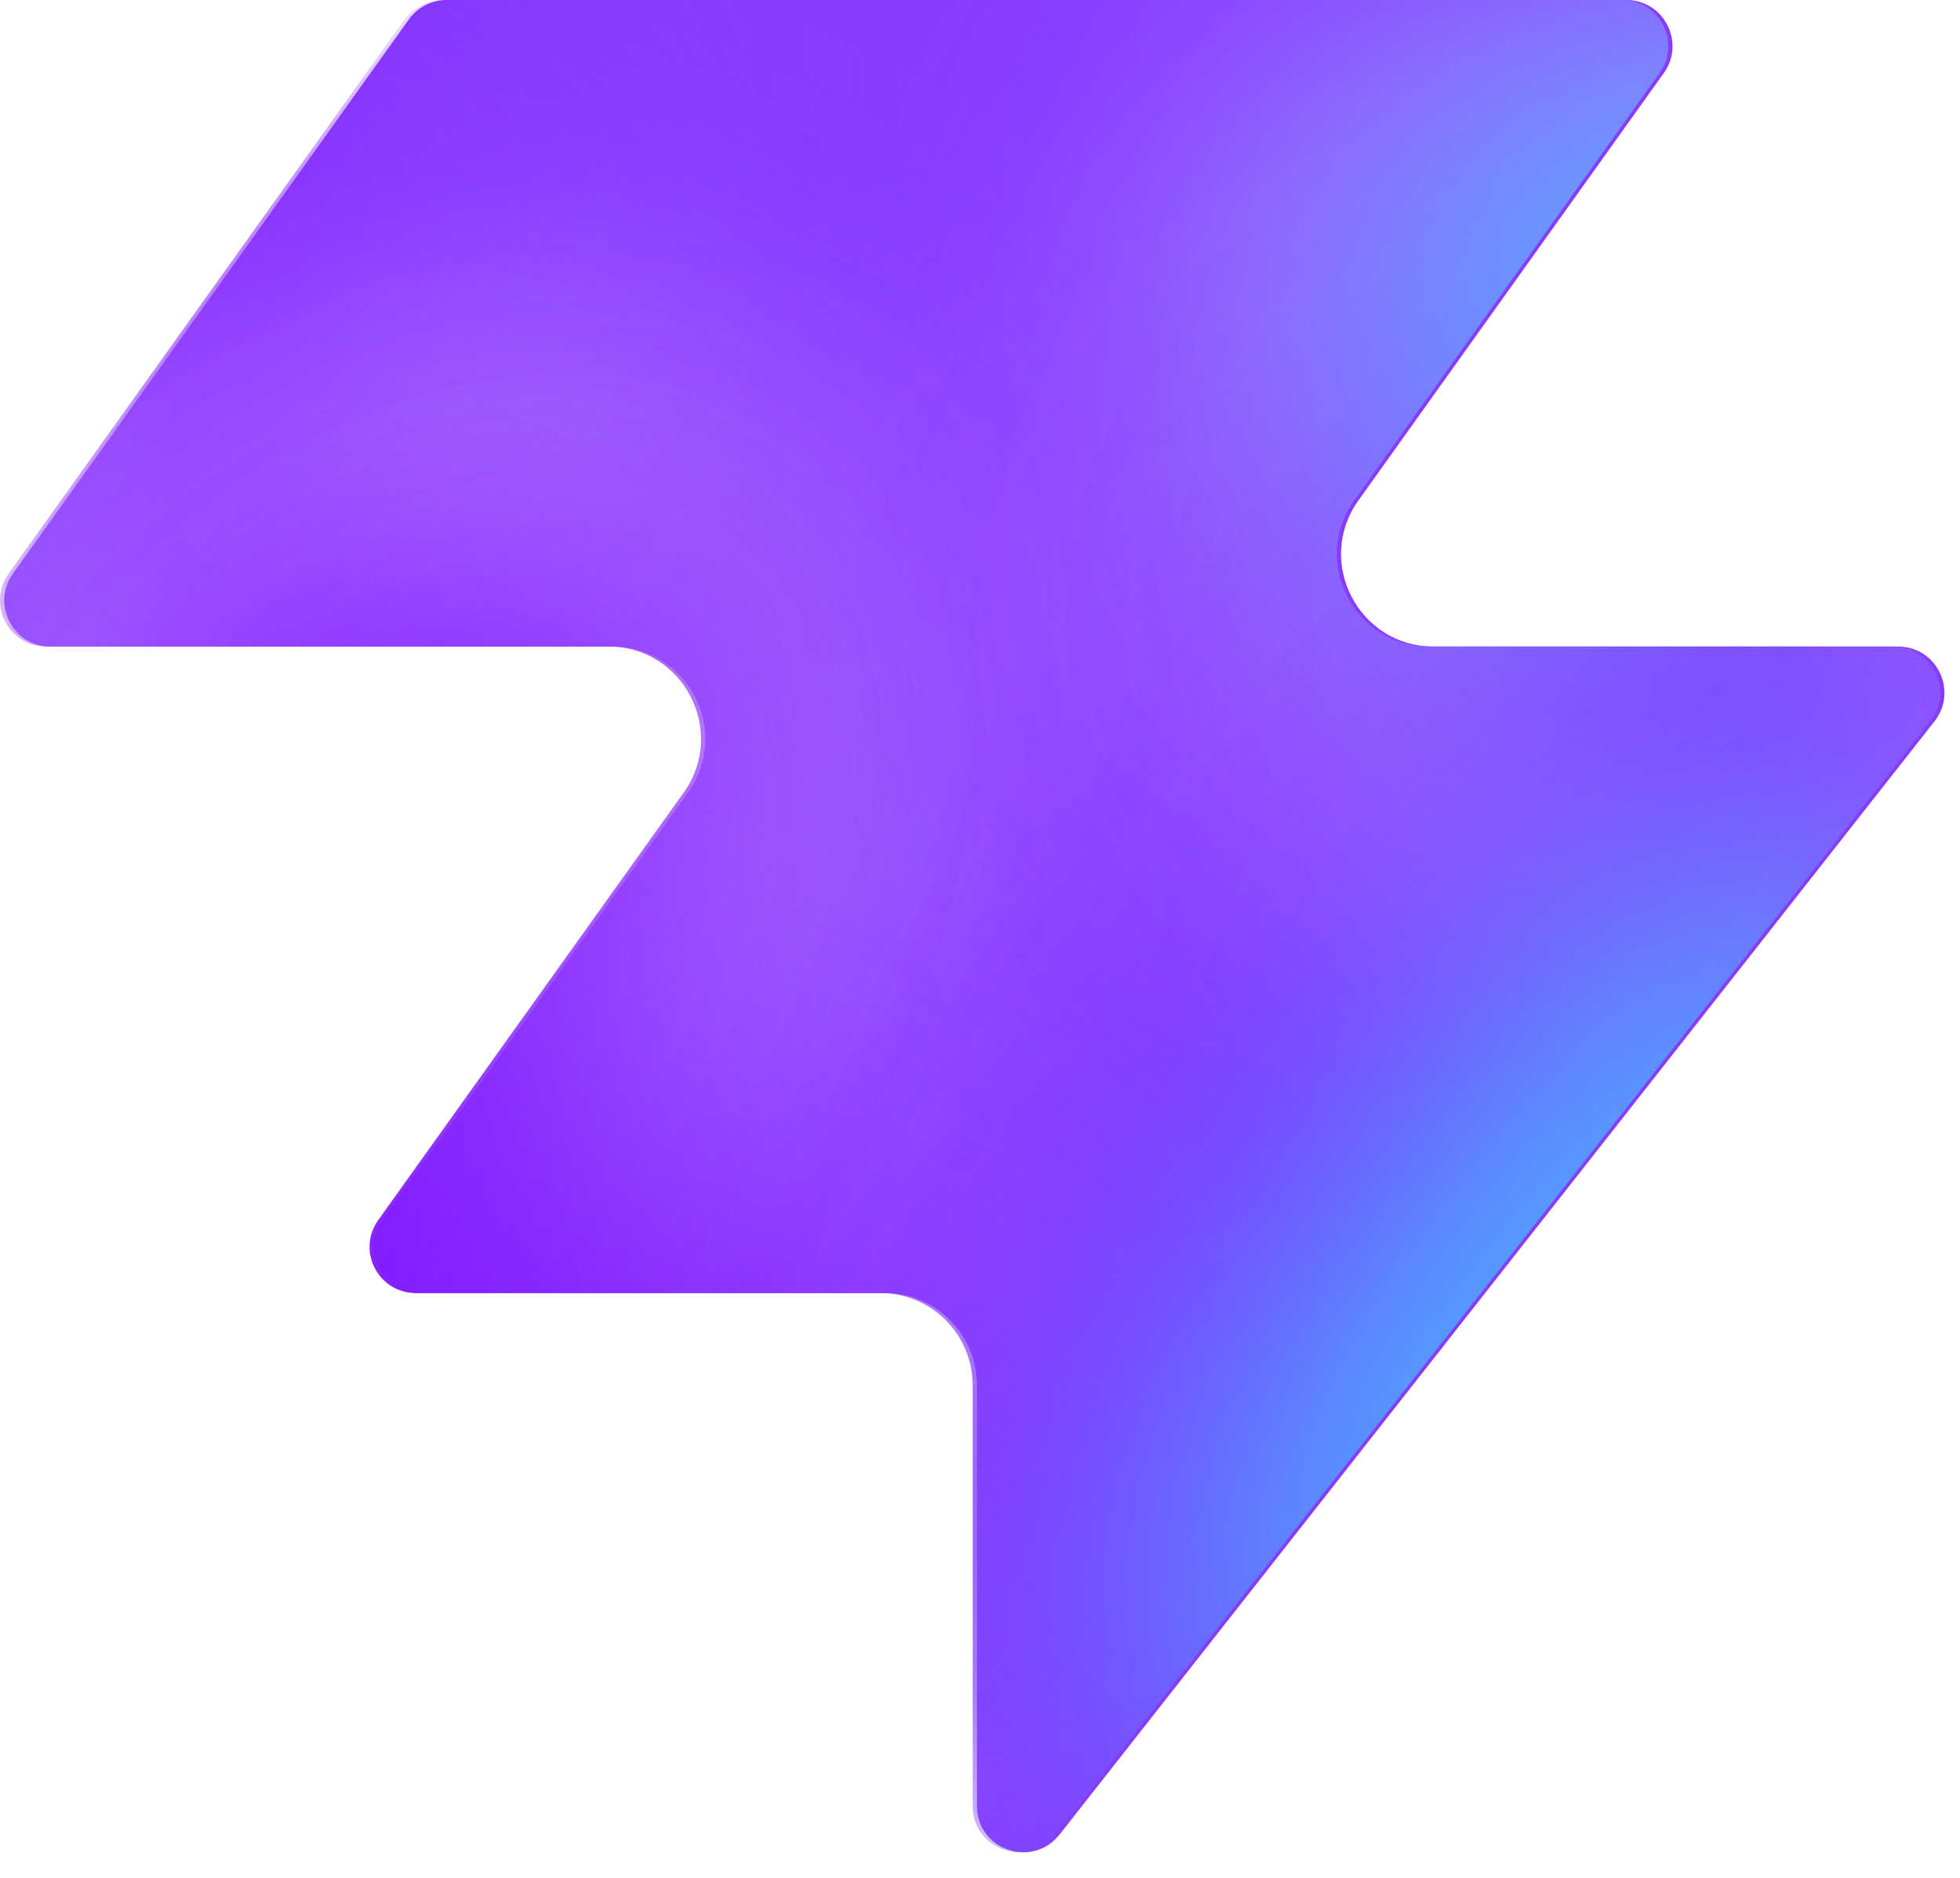
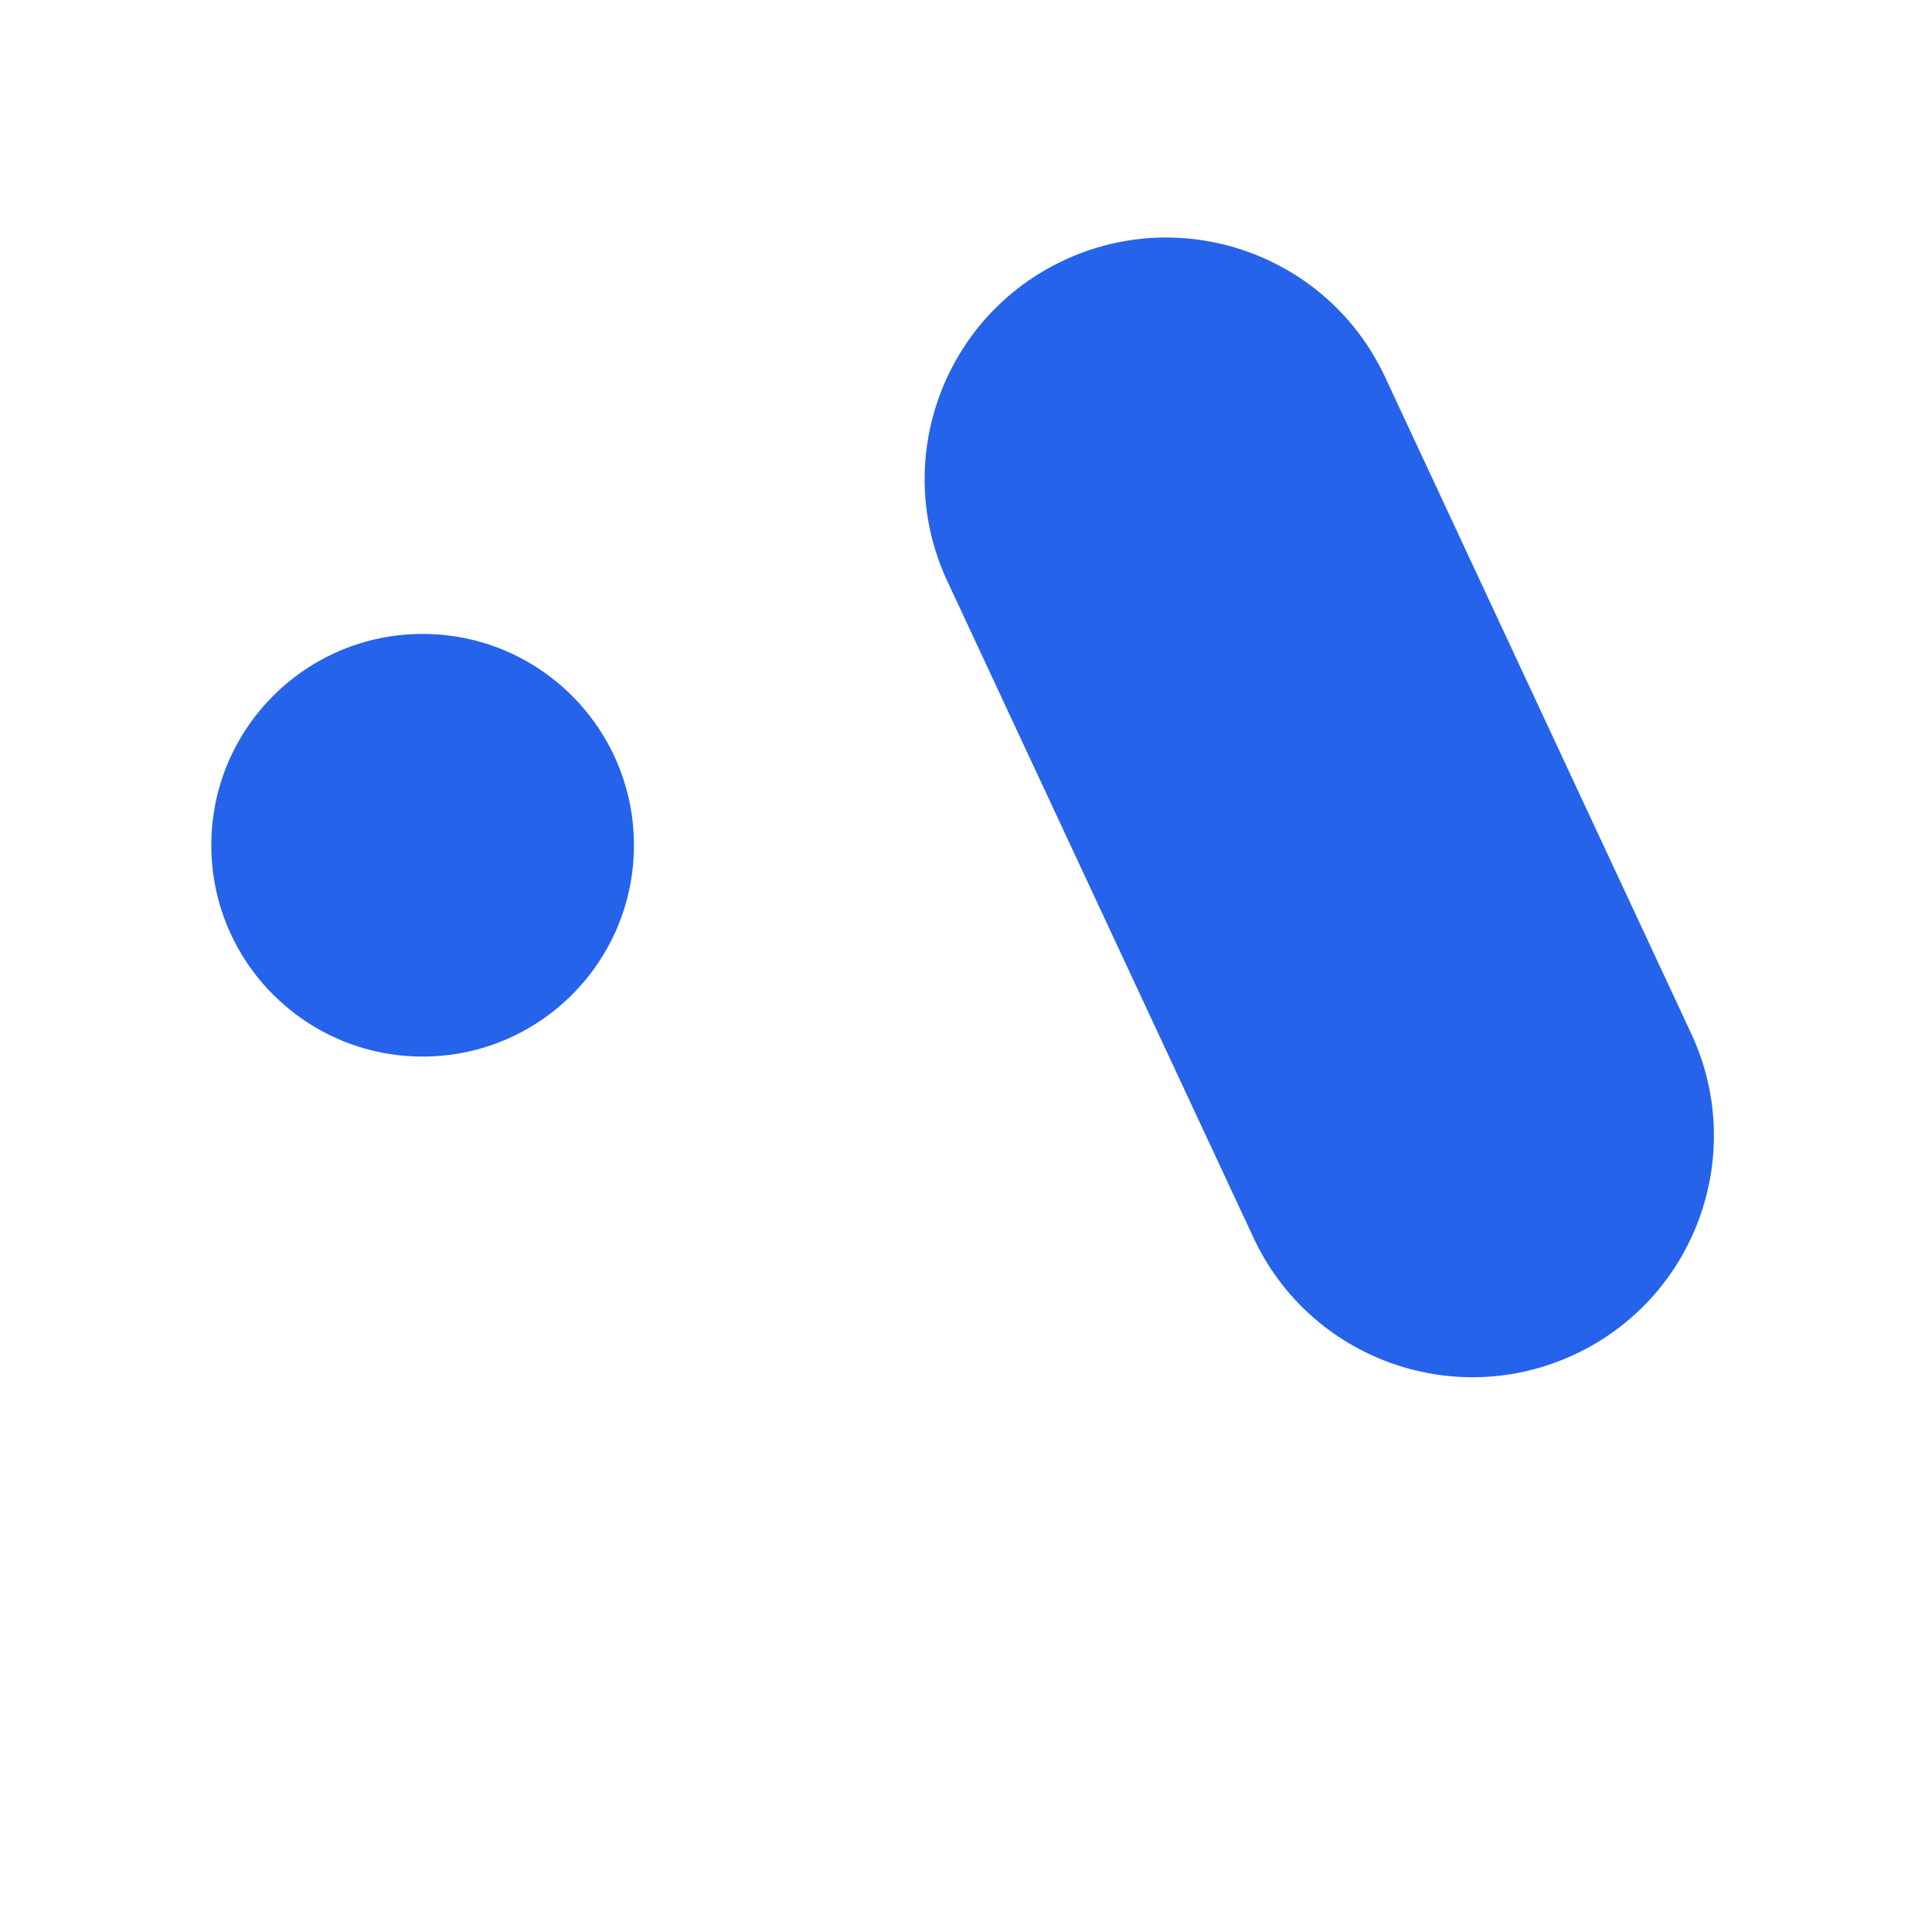
- <svg xmlns="http://www.w3.org/2000/svg" width="48" height="46" fill="none" viewBox="0 0 48 46">
-   <path fill="#863bff" d="M25.946 44.938c-.664.845-2.021.375-2.021-.698V33.937a2.26 2.26 0 0 0-2.262-2.262H10.287c-.92 0-1.456-1.04-.92-1.788l7.48-10.471c1.07-1.497 0-3.578-1.842-3.578H1.237c-.92 0-1.456-1.04-.92-1.788L10.013.474c.214-.297.556-.474.92-.474h28.894c.92 0 1.456 1.04.92 1.788l-7.48 10.471c-1.07 1.498 0 3.579 1.842 3.579h11.377c.943 0 1.473 1.088.89 1.83L25.947 44.94z" style="fill:#863bff;fill:color(display-p3 .525 .23 1);fill-opacity:1" />
-   <mask id="a" width="48" height="46" x="0" y="0" maskUnits="userSpaceOnUse" style="mask-type:alpha">
-     <path fill="#000" d="M25.842 44.938c-.664.844-2.021.375-2.021-.698V33.937a2.26 2.26 0 0 0-2.262-2.262H10.183c-.92 0-1.456-1.04-.92-1.788l7.48-10.471c1.07-1.498 0-3.579-1.842-3.579H1.133c-.92 0-1.456-1.04-.92-1.787L9.91.473c.214-.297.556-.474.92-.474h28.894c.92 0 1.456 1.04.92 1.788l-7.48 10.471c-1.07 1.498 0 3.578 1.842 3.578h11.377c.943 0 1.473 1.088.89 1.832L25.843 44.94z" style="fill:#000;fill-opacity:1" />
-   </mask>
-   <g mask="url(#a)">
-     <g filter="url(#b)">
-       <ellipse cx="5.508" cy="14.704" fill="#ede6ff" rx="5.508" ry="14.704" style="fill:#ede6ff;fill:color(display-p3 .927 .903 1);fill-opacity:1" transform="matrix(.00324 1 1 -.00324 -4.47 31.516)" />
-     </g>
-     <g filter="url(#c)">
-       <ellipse cx="10.399" cy="29.851" fill="#ede6ff" rx="10.399" ry="29.851" style="fill:#ede6ff;fill:color(display-p3 .927 .903 1);fill-opacity:1" transform="matrix(.00324 1 1 -.00324 -39.328 7.883)" />
-     </g>
-     <g filter="url(#d)">
-       <ellipse cx="5.508" cy="30.487" fill="#7e14ff" rx="5.508" ry="30.487" style="fill:#7e14ff;fill:color(display-p3 .492 .077 1);fill-opacity:1" transform="rotate(89.814 -25.913 -14.639)scale(1 -1)" />
-     </g>
-     <g filter="url(#e)">
-       <ellipse cx="5.508" cy="30.599" fill="#7e14ff" rx="5.508" ry="30.599" style="fill:#7e14ff;fill:color(display-p3 .492 .077 1);fill-opacity:1" transform="rotate(89.814 -32.644 -3.334)scale(1 -1)" />
-     </g>
-     <g filter="url(#f)">
-       <ellipse cx="5.508" cy="30.599" fill="#7e14ff" rx="5.508" ry="30.599" style="fill:#7e14ff;fill:color(display-p3 .492 .077 1);fill-opacity:1" transform="matrix(.00324 1 1 -.00324 -34.34 30.47)" />
-     </g>
-     <g filter="url(#g)">
-       <ellipse cx="14.072" cy="22.078" fill="#ede6ff" rx="14.072" ry="22.078" style="fill:#ede6ff;fill:color(display-p3 .927 .903 1);fill-opacity:1" transform="rotate(93.35 24.506 48.493)scale(-1 1)" />
-     </g>
-     <g filter="url(#h)">
-       <ellipse cx="3.47" cy="21.501" fill="#7e14ff" rx="3.47" ry="21.501" style="fill:#7e14ff;fill:color(display-p3 .492 .077 1);fill-opacity:1" transform="rotate(89.009 28.708 47.59)scale(-1 1)" />
-     </g>
-     <g filter="url(#i)">
-       <ellipse cx="3.47" cy="21.501" fill="#7e14ff" rx="3.47" ry="21.501" style="fill:#7e14ff;fill:color(display-p3 .492 .077 1);fill-opacity:1" transform="rotate(89.009 28.708 47.59)scale(-1 1)" />
-     </g>
-     <g filter="url(#j)">
-       <ellipse cx=".387" cy="8.972" fill="#7e14ff" rx="4.407" ry="29.108" style="fill:#7e14ff;fill:color(display-p3 .492 .077 1);fill-opacity:1" transform="rotate(39.51 .387 8.972)" />
-     </g>
-     <g filter="url(#k)">
-       <ellipse cx="47.523" cy="-6.092" fill="#7e14ff" rx="4.407" ry="29.108" style="fill:#7e14ff;fill:color(display-p3 .492 .077 1);fill-opacity:1" transform="rotate(37.892 47.523 -6.092)" />
-     </g>
-     <g filter="url(#l)">
-       <ellipse cx="41.412" cy="6.333" fill="#47bfff" rx="5.971" ry="9.665" style="fill:#47bfff;fill:color(display-p3 .28 .748 1);fill-opacity:1" transform="rotate(37.892 41.412 6.333)" />
-     </g>
-     <g filter="url(#m)">
-       <ellipse cx="-1.879" cy="38.332" fill="#7e14ff" rx="4.407" ry="29.108" style="fill:#7e14ff;fill:color(display-p3 .492 .077 1);fill-opacity:1" transform="rotate(37.892 -1.88 38.332)" />
-     </g>
-     <g filter="url(#n)">
-       <ellipse cx="-1.879" cy="38.332" fill="#7e14ff" rx="4.407" ry="29.108" style="fill:#7e14ff;fill:color(display-p3 .492 .077 1);fill-opacity:1" transform="rotate(37.892 -1.88 38.332)" />
-     </g>
-     <g filter="url(#o)">
-       <ellipse cx="35.651" cy="29.907" fill="#7e14ff" rx="4.407" ry="29.108" style="fill:#7e14ff;fill:color(display-p3 .492 .077 1);fill-opacity:1" transform="rotate(37.892 35.651 29.907)" />
-     </g>
-     <g filter="url(#p)">
-       <ellipse cx="38.418" cy="32.4" fill="#47bfff" rx="5.971" ry="15.297" style="fill:#47bfff;fill:color(display-p3 .28 .748 1);fill-opacity:1" transform="rotate(37.892 38.418 32.4)" />
-     </g>
-   </g>
-   <defs>
-     <filter id="b" width="60.045" height="41.654" x="-19.77" y="16.149" color-interpolation-filters="sRGB" filterUnits="userSpaceOnUse">
-       <feFlood flood-opacity="0" result="BackgroundImageFix" />
-       <feBlend in="SourceGraphic" in2="BackgroundImageFix" result="shape" />
-       <feGaussianBlur result="effect1_foregroundBlur_2002_17158" stdDeviation="7.659" />
-     </filter>
-     <filter id="c" width="90.34" height="51.437" x="-54.613" y="-7.533" color-interpolation-filters="sRGB" filterUnits="userSpaceOnUse">
-       <feFlood flood-opacity="0" result="BackgroundImageFix" />
-       <feBlend in="SourceGraphic" in2="BackgroundImageFix" result="shape" />
-       <feGaussianBlur result="effect1_foregroundBlur_2002_17158" stdDeviation="7.659" />
-     </filter>
-     <filter id="d" width="79.355" height="29.4" x="-49.64" y="2.03" color-interpolation-filters="sRGB" filterUnits="userSpaceOnUse">
-       <feFlood flood-opacity="0" result="BackgroundImageFix" />
-       <feBlend in="SourceGraphic" in2="BackgroundImageFix" result="shape" />
-       <feGaussianBlur result="effect1_foregroundBlur_2002_17158" stdDeviation="4.596" />
-     </filter>
-     <filter id="e" width="79.579" height="29.4" x="-45.045" y="20.029" color-interpolation-filters="sRGB" filterUnits="userSpaceOnUse">
-       <feFlood flood-opacity="0" result="BackgroundImageFix" />
-       <feBlend in="SourceGraphic" in2="BackgroundImageFix" result="shape" />
-       <feGaussianBlur result="effect1_foregroundBlur_2002_17158" stdDeviation="4.596" />
-     </filter>
-     <filter id="f" width="79.579" height="29.4" x="-43.513" y="21.178" color-interpolation-filters="sRGB" filterUnits="userSpaceOnUse">
-       <feFlood flood-opacity="0" result="BackgroundImageFix" />
-       <feBlend in="SourceGraphic" in2="BackgroundImageFix" result="shape" />
-       <feGaussianBlur result="effect1_foregroundBlur_2002_17158" stdDeviation="4.596" />
-     </filter>
-     <filter id="g" width="74.749" height="58.852" x="15.756" y="-17.901" color-interpolation-filters="sRGB" filterUnits="userSpaceOnUse">
-       <feFlood flood-opacity="0" result="BackgroundImageFix" />
-       <feBlend in="SourceGraphic" in2="BackgroundImageFix" result="shape" />
-       <feGaussianBlur result="effect1_foregroundBlur_2002_17158" stdDeviation="7.659" />
-     </filter>
-     <filter id="h" width="61.377" height="25.362" x="23.548" y="2.284" color-interpolation-filters="sRGB" filterUnits="userSpaceOnUse">
-       <feFlood flood-opacity="0" result="BackgroundImageFix" />
-       <feBlend in="SourceGraphic" in2="BackgroundImageFix" result="shape" />
-       <feGaussianBlur result="effect1_foregroundBlur_2002_17158" stdDeviation="4.596" />
-     </filter>
-     <filter id="i" width="61.377" height="25.362" x="23.548" y="2.284" color-interpolation-filters="sRGB" filterUnits="userSpaceOnUse">
-       <feFlood flood-opacity="0" result="BackgroundImageFix" />
-       <feBlend in="SourceGraphic" in2="BackgroundImageFix" result="shape" />
-       <feGaussianBlur result="effect1_foregroundBlur_2002_17158" stdDeviation="4.596" />
-     </filter>
-     <filter id="j" width="56.045" height="63.649" x="-27.636" y="-22.853" color-interpolation-filters="sRGB" filterUnits="userSpaceOnUse">
-       <feFlood flood-opacity="0" result="BackgroundImageFix" />
-       <feBlend in="SourceGraphic" in2="BackgroundImageFix" result="shape" />
-       <feGaussianBlur result="effect1_foregroundBlur_2002_17158" stdDeviation="4.596" />
-     </filter>
-     <filter id="k" width="54.814" height="64.646" x="20.116" y="-38.415" color-interpolation-filters="sRGB" filterUnits="userSpaceOnUse">
-       <feFlood flood-opacity="0" result="BackgroundImageFix" />
-       <feBlend in="SourceGraphic" in2="BackgroundImageFix" result="shape" />
-       <feGaussianBlur result="effect1_foregroundBlur_2002_17158" stdDeviation="4.596" />
-     </filter>
-     <filter id="l" width="33.541" height="35.313" x="24.641" y="-11.323" color-interpolation-filters="sRGB" filterUnits="userSpaceOnUse">
-       <feFlood flood-opacity="0" result="BackgroundImageFix" />
-       <feBlend in="SourceGraphic" in2="BackgroundImageFix" result="shape" />
-       <feGaussianBlur result="effect1_foregroundBlur_2002_17158" stdDeviation="4.596" />
-     </filter>
-     <filter id="m" width="54.814" height="64.646" x="-29.286" y="6.009" color-interpolation-filters="sRGB" filterUnits="userSpaceOnUse">
-       <feFlood flood-opacity="0" result="BackgroundImageFix" />
-       <feBlend in="SourceGraphic" in2="BackgroundImageFix" result="shape" />
-       <feGaussianBlur result="effect1_foregroundBlur_2002_17158" stdDeviation="4.596" />
-     </filter>
-     <filter id="n" width="54.814" height="64.646" x="-29.286" y="6.009" color-interpolation-filters="sRGB" filterUnits="userSpaceOnUse">
-       <feFlood flood-opacity="0" result="BackgroundImageFix" />
-       <feBlend in="SourceGraphic" in2="BackgroundImageFix" result="shape" />
-       <feGaussianBlur result="effect1_foregroundBlur_2002_17158" stdDeviation="4.596" />
-     </filter>
-     <filter id="o" width="54.814" height="64.646" x="8.244" y="-2.416" color-interpolation-filters="sRGB" filterUnits="userSpaceOnUse">
-       <feFlood flood-opacity="0" result="BackgroundImageFix" />
-       <feBlend in="SourceGraphic" in2="BackgroundImageFix" result="shape" />
-       <feGaussianBlur result="effect1_foregroundBlur_2002_17158" stdDeviation="4.596" />
-     </filter>
-     <filter id="p" width="39.409" height="43.623" x="18.713" y="10.588" color-interpolation-filters="sRGB" filterUnits="userSpaceOnUse">
-       <feFlood flood-opacity="0" result="BackgroundImageFix" />
-       <feBlend in="SourceGraphic" in2="BackgroundImageFix" result="shape" />
-       <feGaussianBlur result="effect1_foregroundBlur_2002_17158" stdDeviation="4.596" />
-     </filter>
-   </defs>
+ <svg xmlns="http://www.w3.org/2000/svg" width="32" height="32" viewBox="0 0 32 32" fill="none">
+   <circle cx="7" cy="14" r="3.5" fill="#2563eb" />
+   <rect x="14" y="6" width="8" height="20" rx="4" transform="rotate(-25 14 6)" fill="#2563eb" />
</svg>
